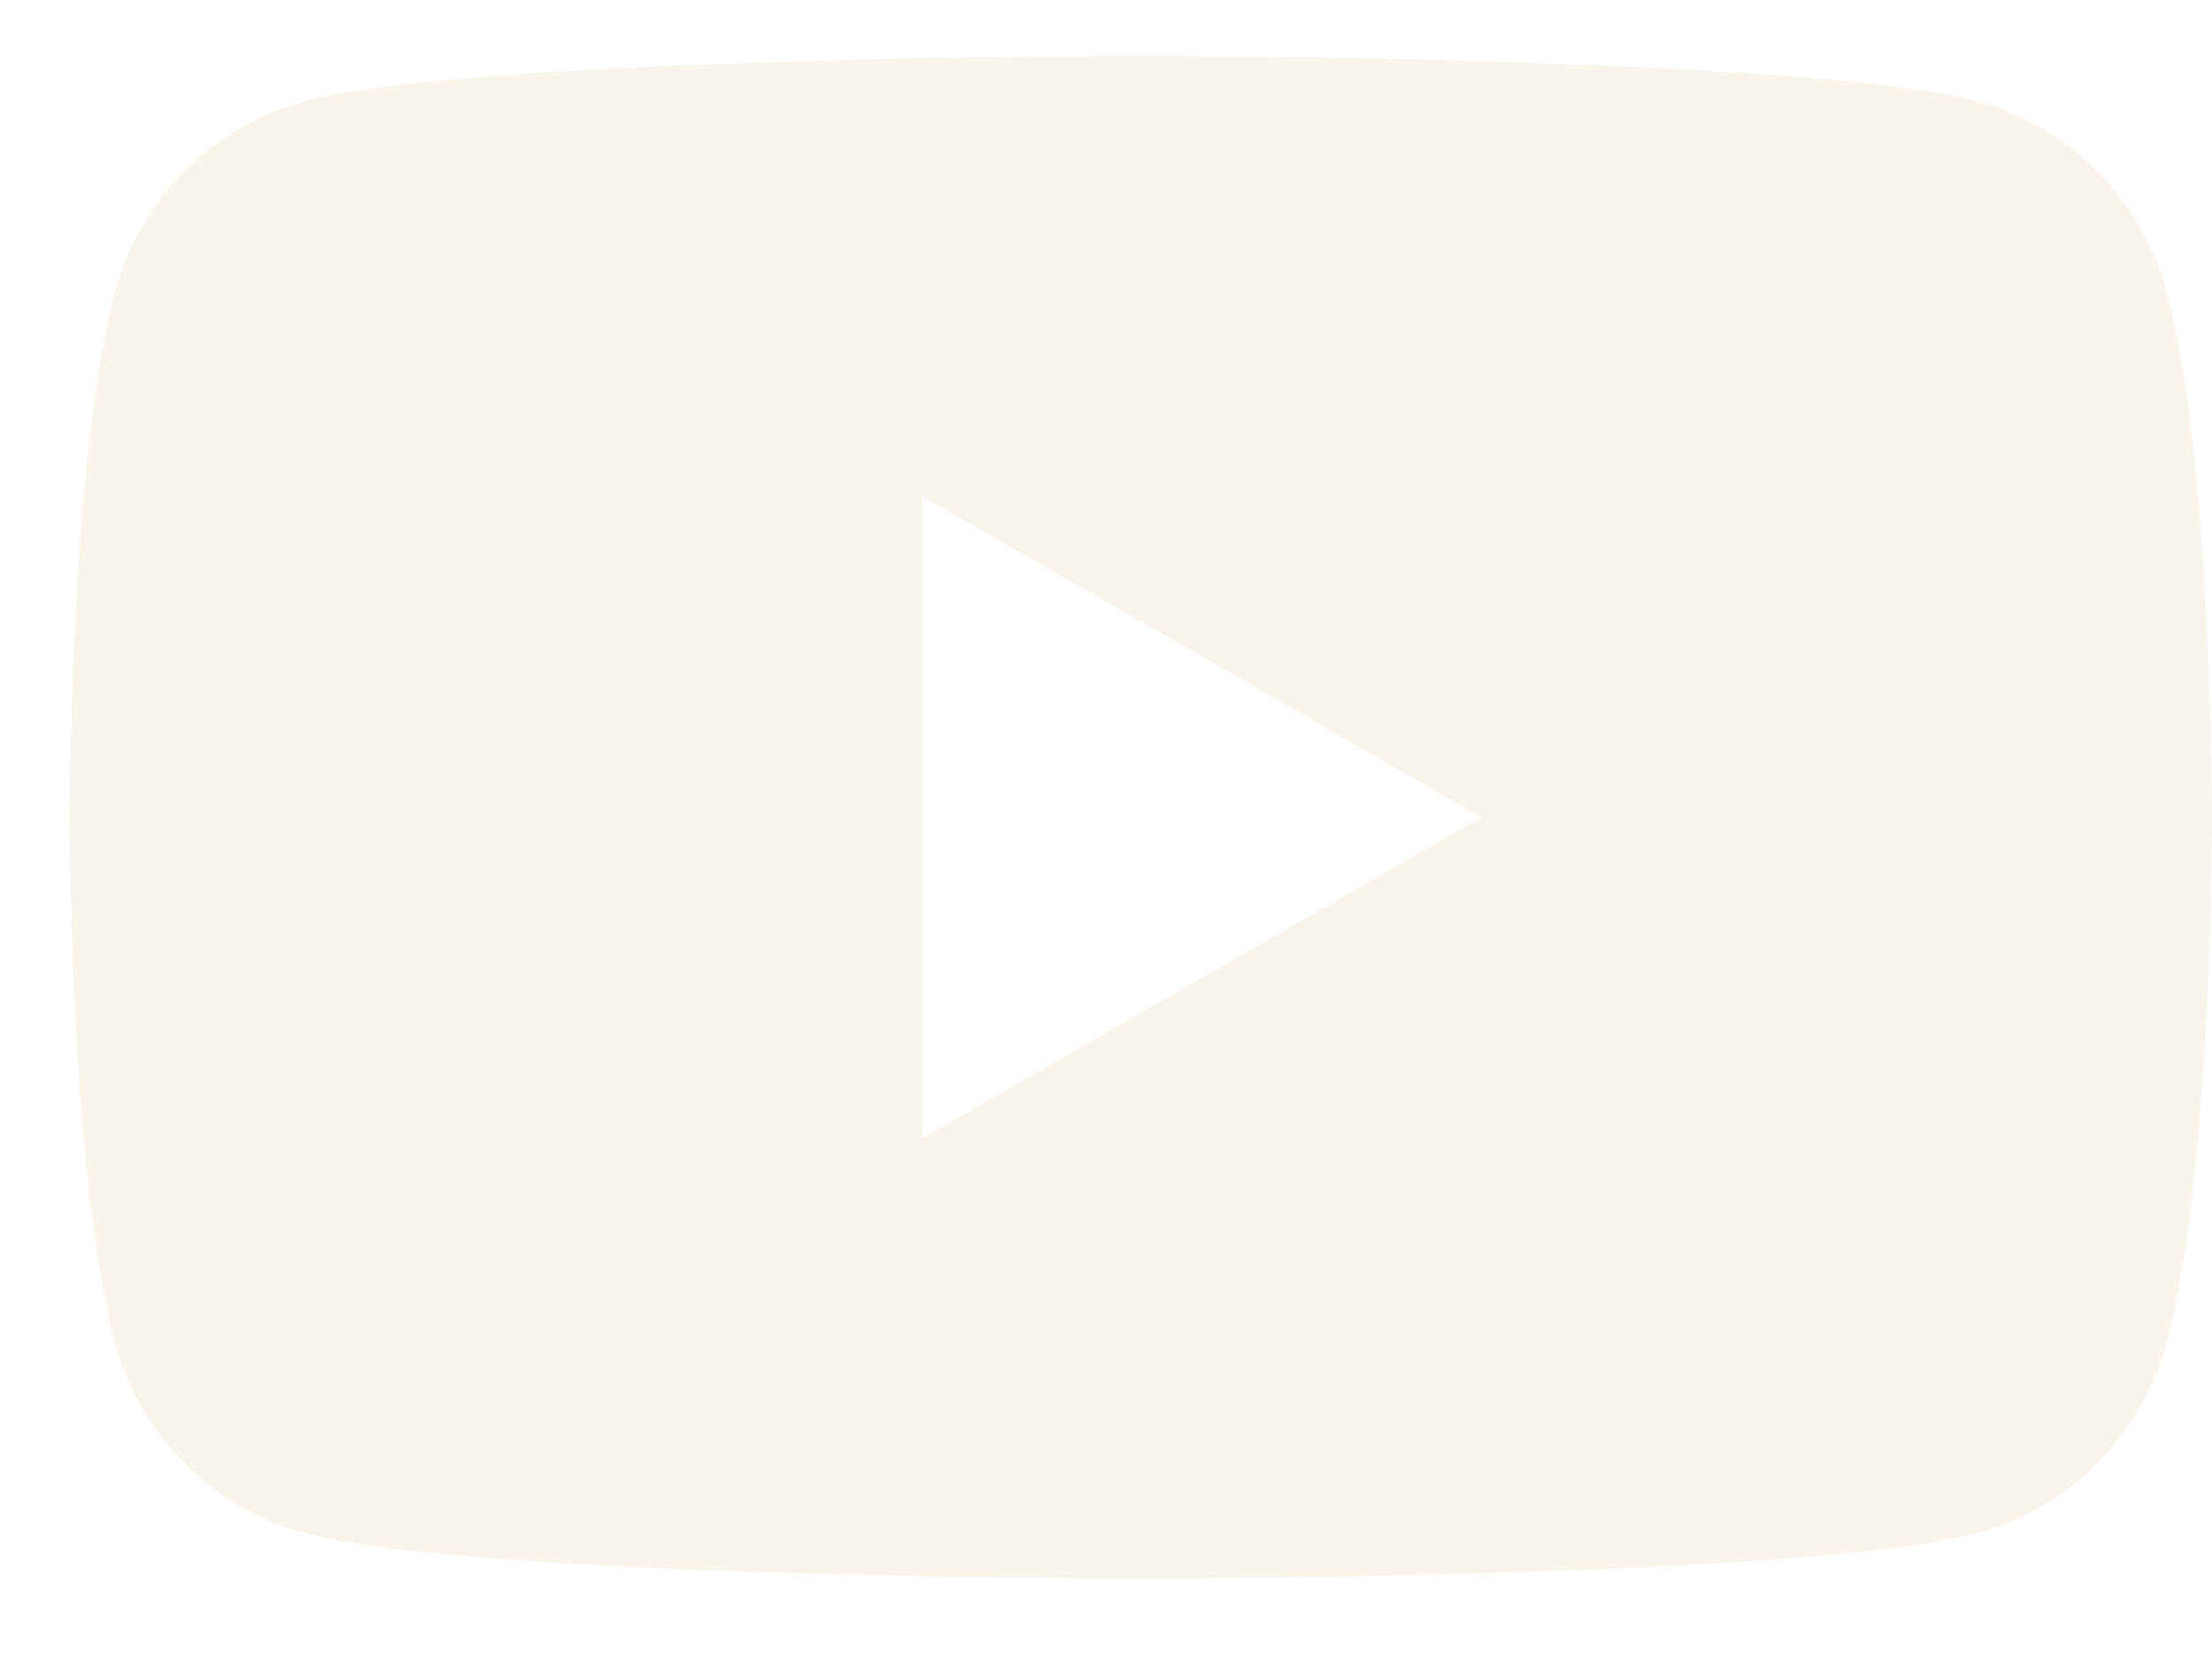
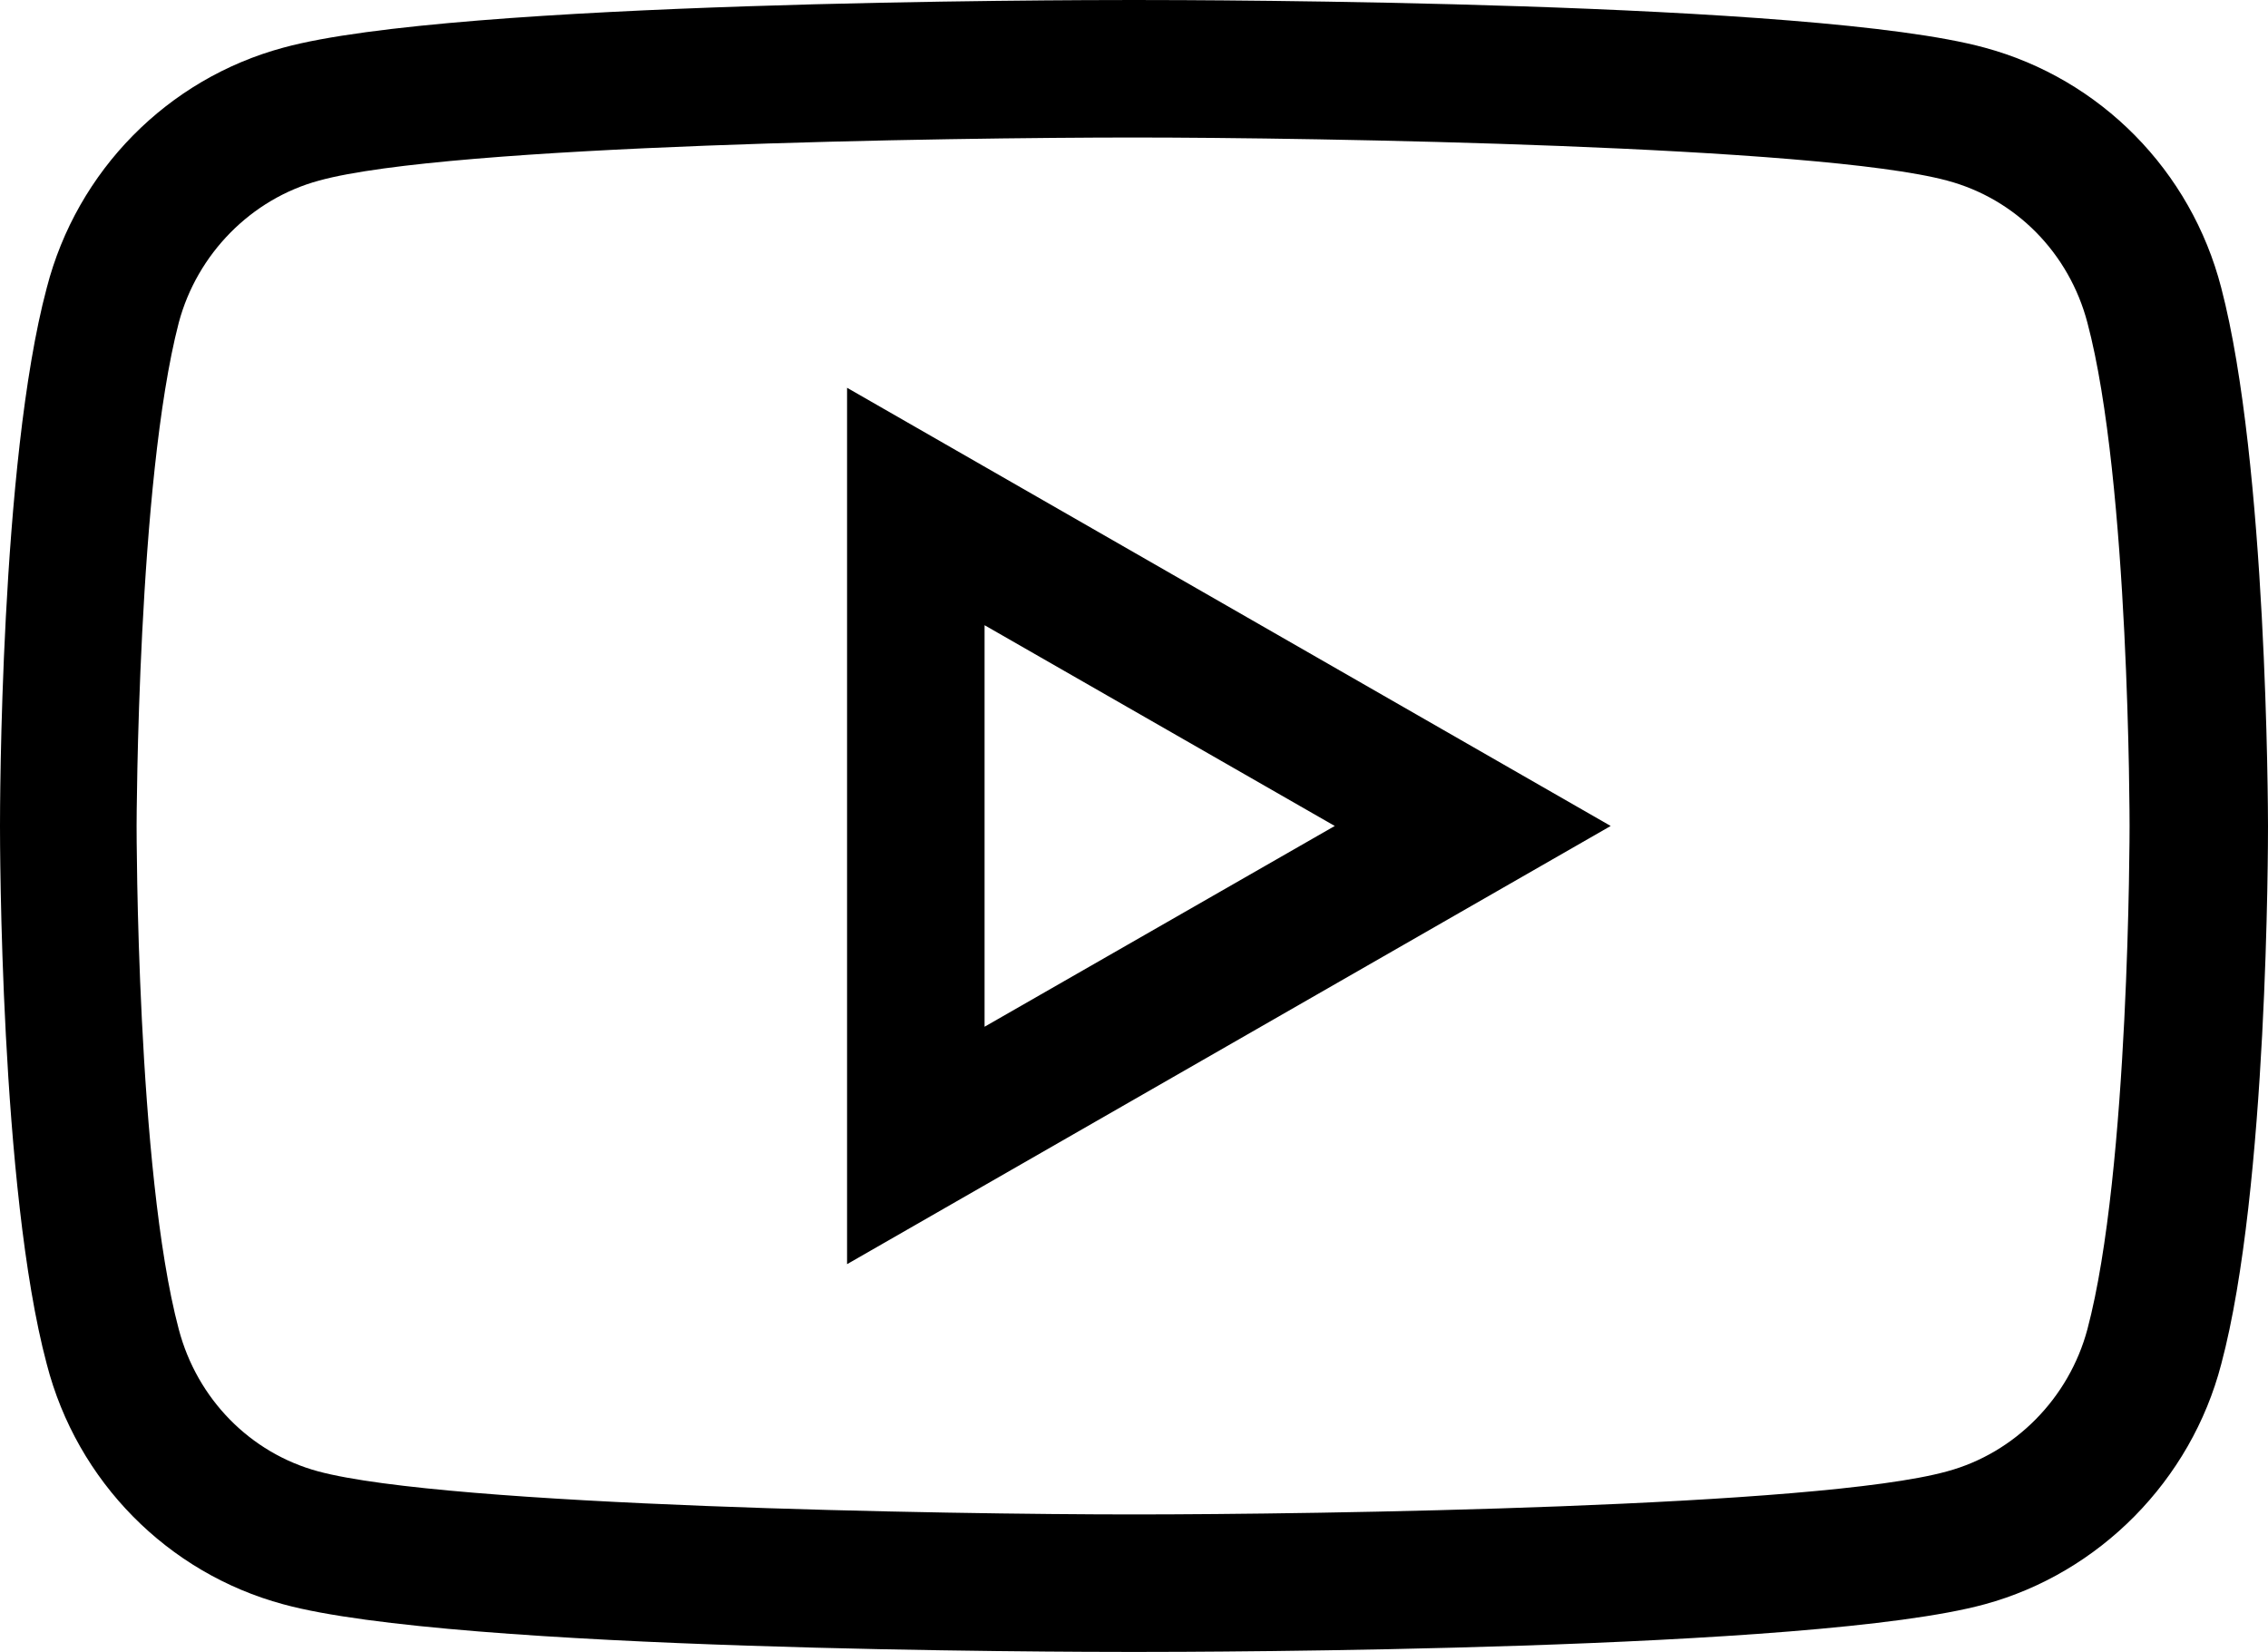
- <svg xmlns="http://www.w3.org/2000/svg" width="24" height="18" viewBox="0 0 24 18" fill="none">
-   <path d="M10.002 12.353L10.002 5.381L16.075 8.867L10.002 12.353ZM23.513 3.187C23.246 2.172 22.459 1.372 21.459 1.101C19.645 0.609 12.379 0.609 12.379 0.609C12.379 0.609 5.111 0.609 3.297 1.101C2.296 1.372 1.509 2.172 1.242 3.187C0.757 5.029 0.757 8.867 0.757 8.867C0.757 8.867 0.757 12.706 1.242 14.546C1.509 15.562 2.296 16.361 3.297 16.632C5.111 17.126 12.379 17.126 12.379 17.126C12.379 17.126 19.645 17.126 21.459 16.632C22.459 16.361 23.246 15.562 23.513 14.546C24 12.706 24 8.867 24 8.867C24 8.867 24 5.029 23.513 3.187Z" fill="#F9F5EB" />
+ <svg xmlns="http://www.w3.org/2000/svg" id="a" data-name="Ebene_1" viewBox="0 0 24.74 18.02">
+   <path d="M12.37,18.02c-.75,0-7.42-.01-9.28-.52-1.26-.34-2.25-1.34-2.58-2.62C0,12.97,0,9.17,0,9.01s0-3.96.51-5.87C.84,1.86,1.83.86,3.09.52,4.95.01,11.62,0,12.37,0s7.42.01,9.28.52c1.26.34,2.25,1.34,2.58,2.62h0c.5,1.91.51,5.71.51,5.87s0,3.96-.51,5.87c-.33,1.27-1.33,2.28-2.58,2.62-1.86.51-8.52.52-9.28.52ZM12.37,1.5c-1.99,0-7.48.08-8.89.47-.74.2-1.33.8-1.53,1.55-.45,1.73-.46,5.45-.46,5.49s0,3.76.46,5.49c.2.76.78,1.35,1.52,1.55,1.41.38,6.89.47,8.89.47s7.48-.08,8.88-.47c.74-.2,1.33-.8,1.53-1.55.46-1.73.46-5.45.46-5.49s0-3.76-.46-5.49h0c-.2-.76-.78-1.35-1.53-1.55-1.41-.38-6.89-.47-8.88-.47ZM9.24,13.79V4.23l8.33,4.78-8.33,4.78ZM10.74,6.82v4.38l3.82-2.19-3.82-2.19Z" />
</svg>
